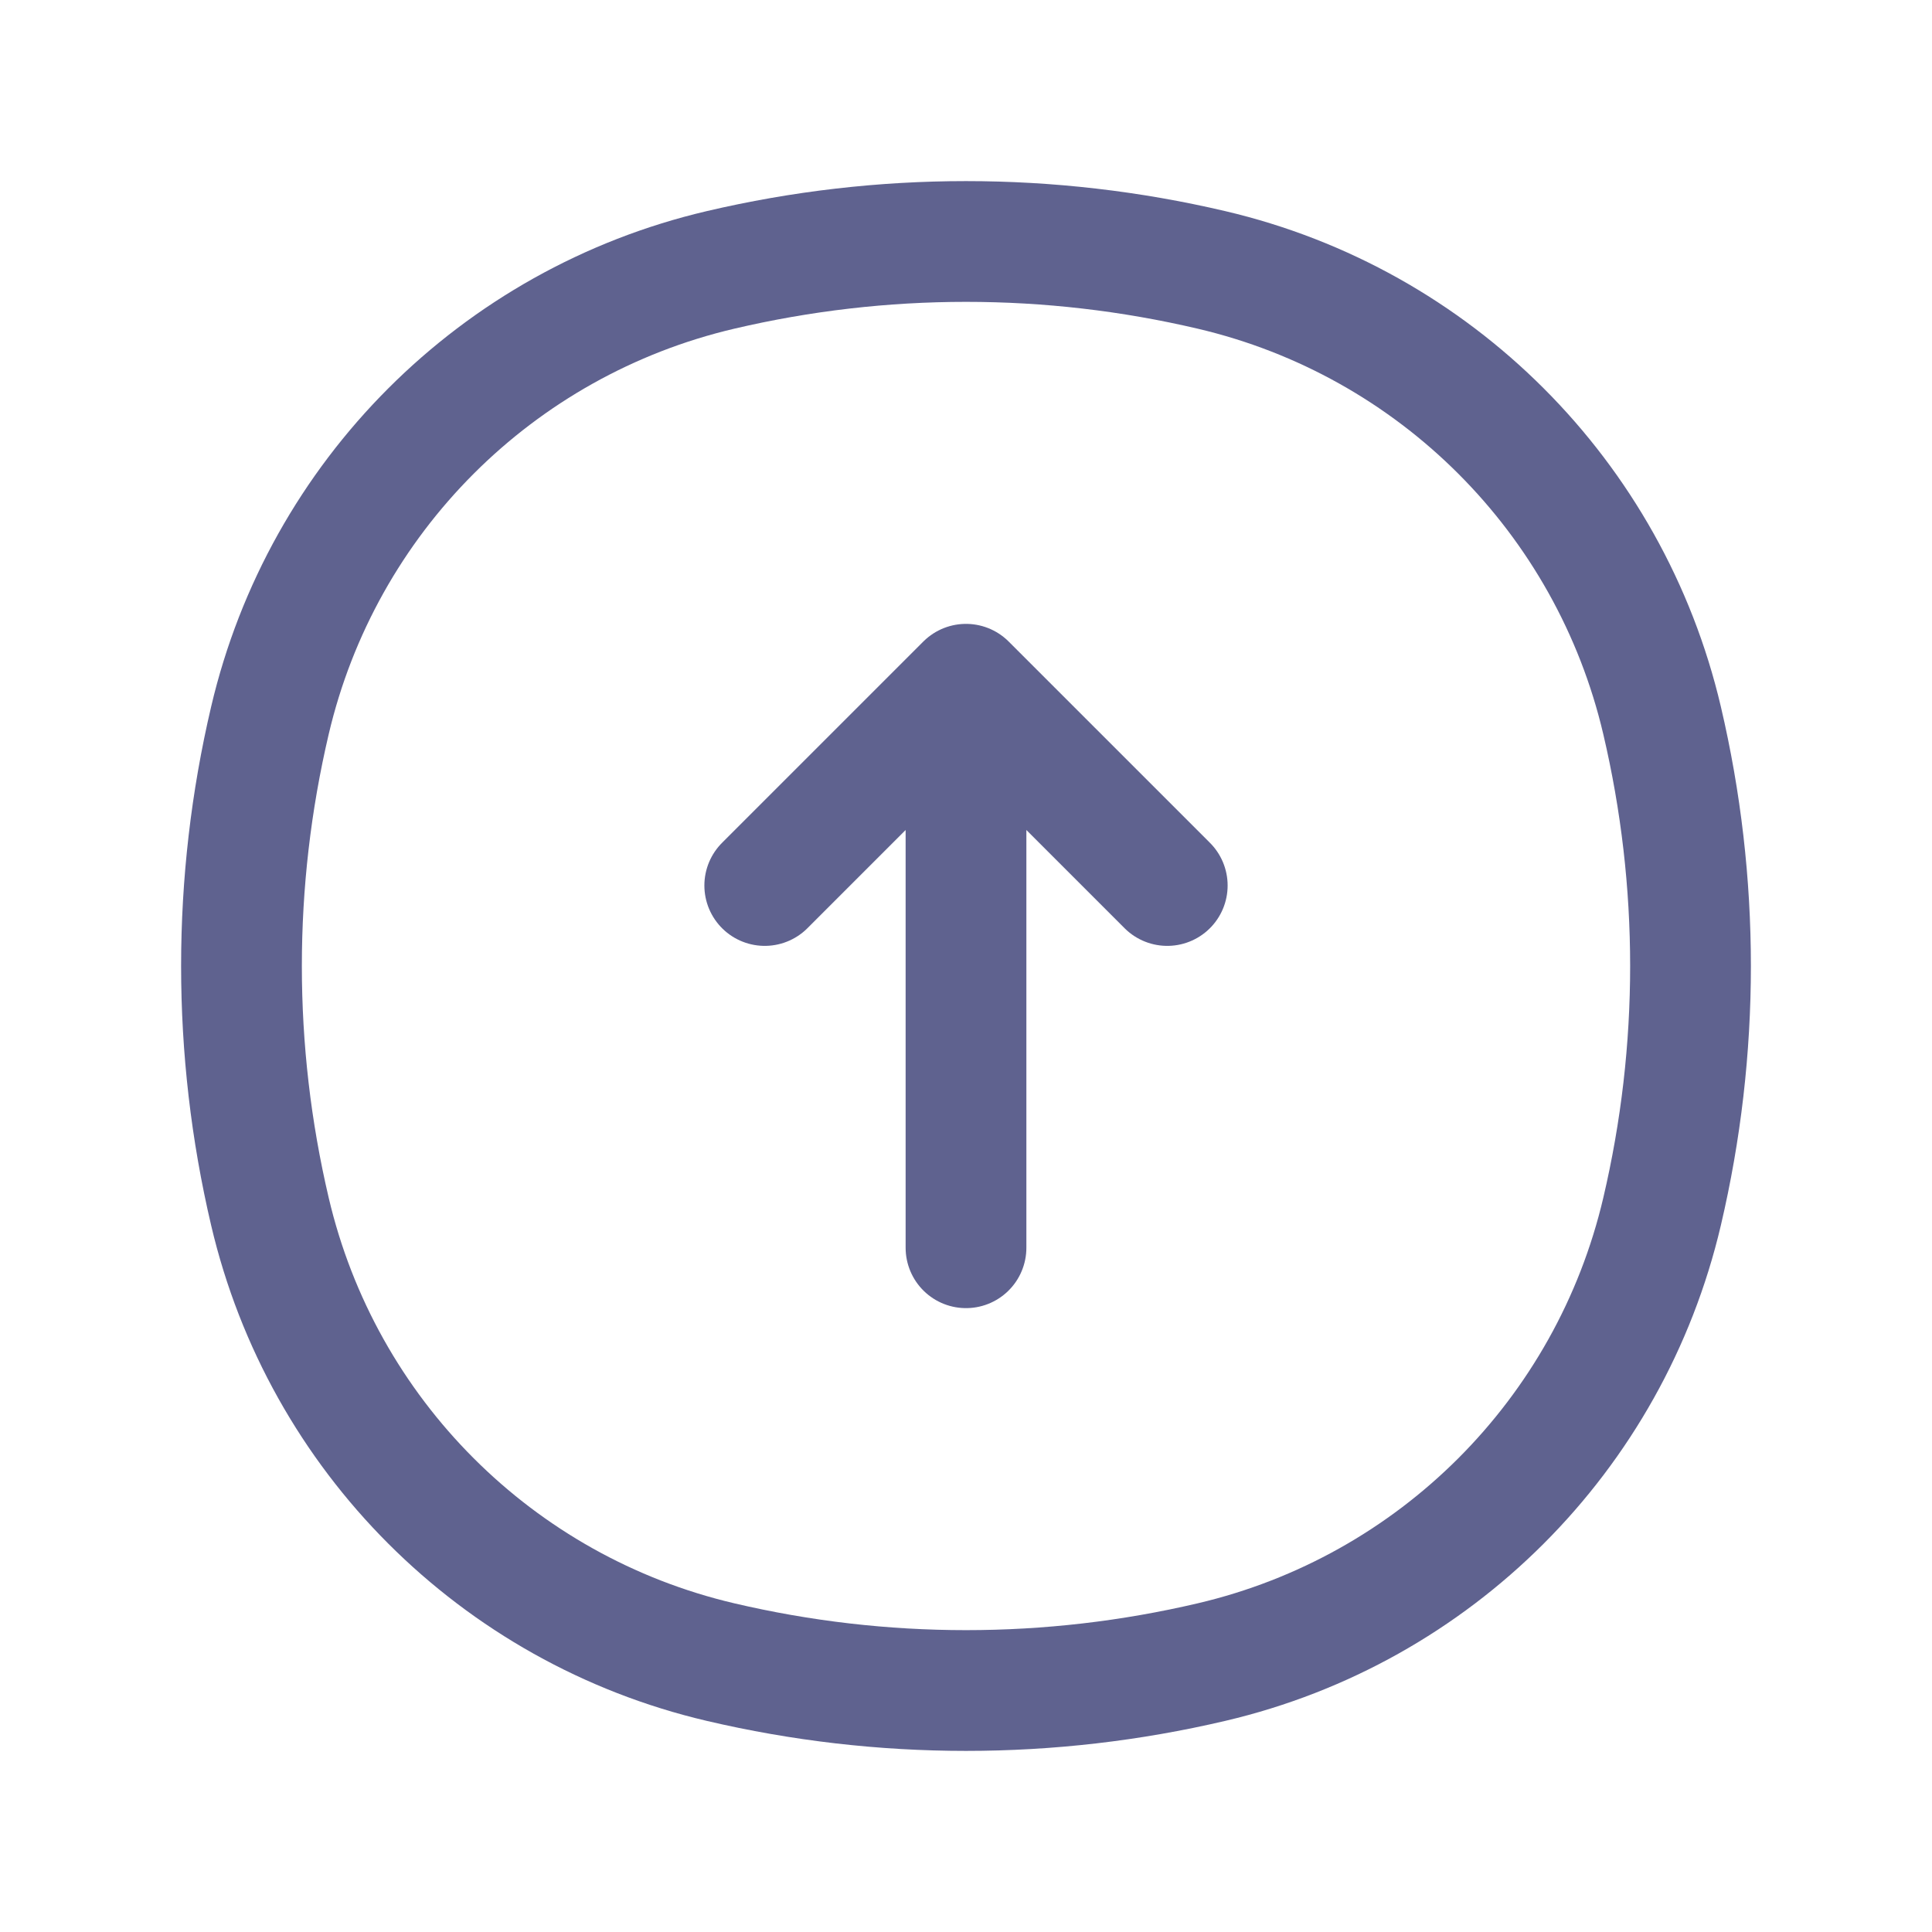
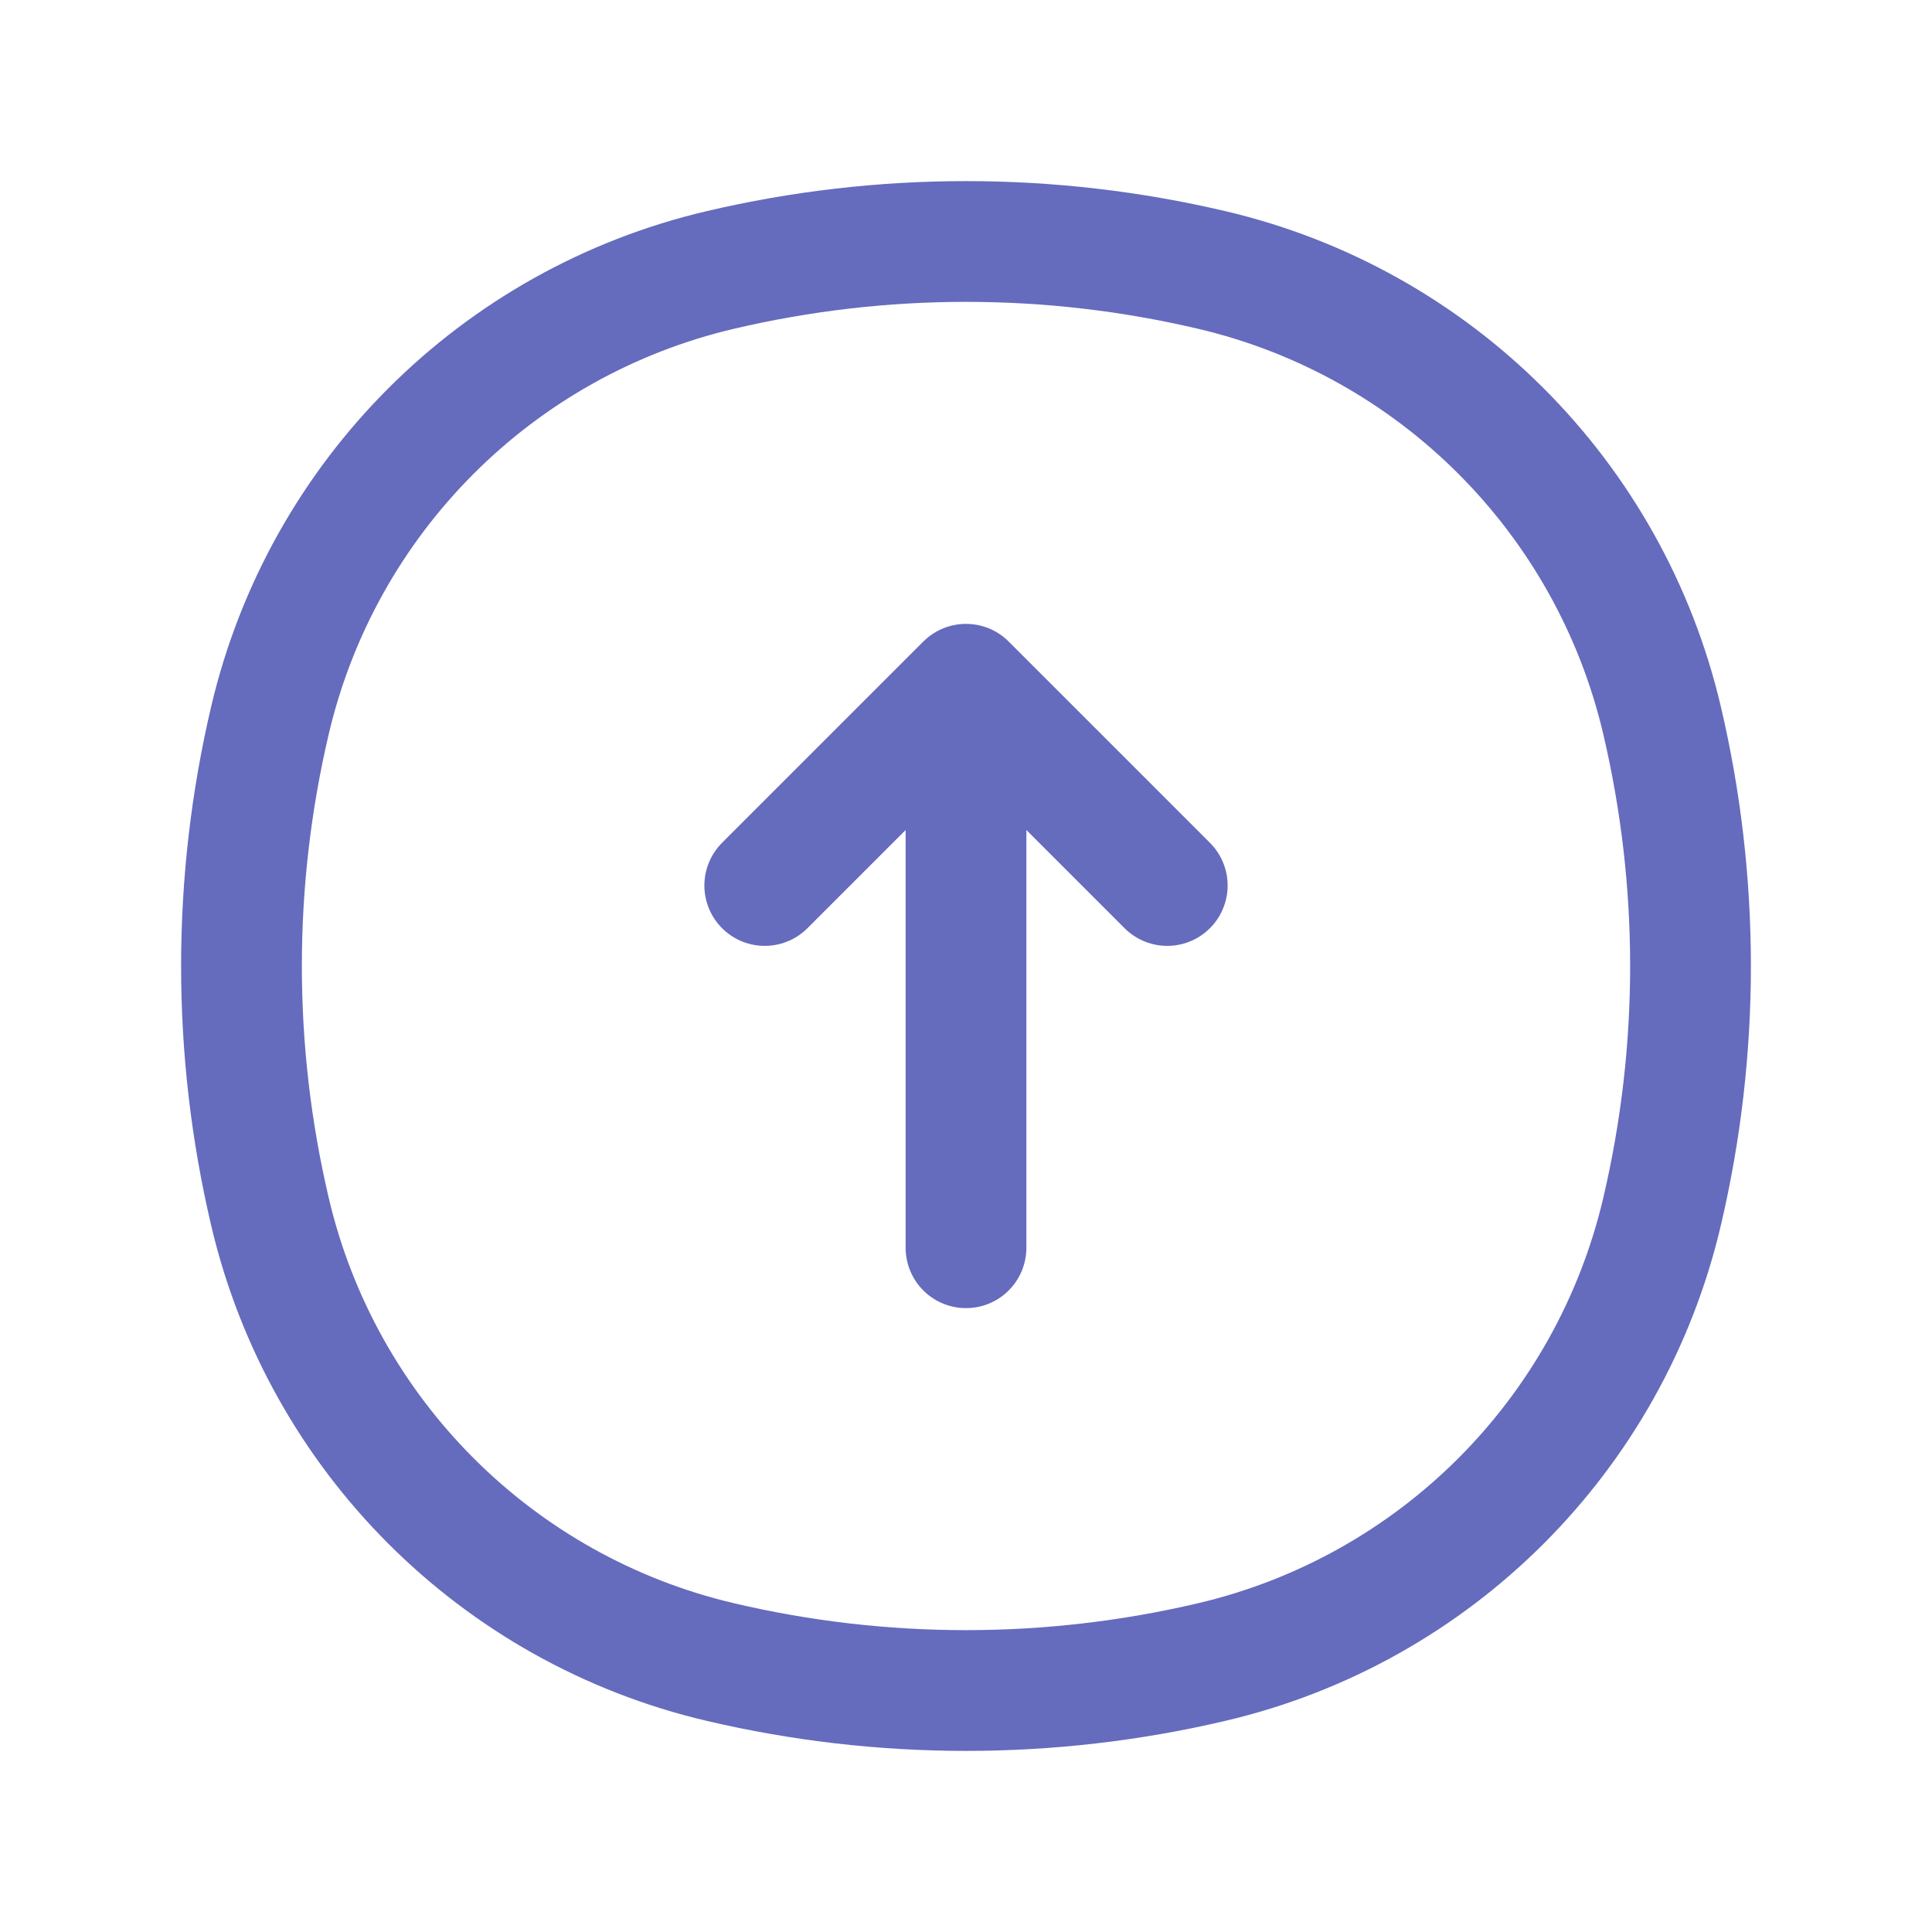
<svg xmlns="http://www.w3.org/2000/svg" width="800px" height="800px" viewBox="0 0 24 24" fill="none">
-   <path d="M3.353 8.95C4.004 6.173 6.173 4.004 8.95 3.353C10.956 2.882 13.044 2.882 15.05 3.353C17.827 4.004 19.996 6.173 20.647 8.95C21.118 10.956 21.118 13.044 20.647 15.05C19.996 17.827 17.827 19.996 15.05 20.647C13.044 21.118 10.956 21.118 8.95 20.647C6.173 19.996 4.004 17.827 3.353 15.05C2.882 13.044 2.882 10.956 3.353 8.95Z" stroke="#5f628f" stroke-width="1.5" />
-   <path d="M12 15.5L12 8.5M12 8.5L9.5 11M12 8.5L14.5 11" stroke="#5f628f" stroke-width="1.5" stroke-linecap="round" stroke-linejoin="round" />
+   <path d="M3.353 8.95C4.004 6.173 6.173 4.004 8.95 3.353C10.956 2.882 13.044 2.882 15.05 3.353C17.827 4.004 19.996 6.173 20.647 8.95C21.118 10.956 21.118 13.044 20.647 15.05C19.996 17.827 17.827 19.996 15.05 20.647C13.044 21.118 10.956 21.118 8.95 20.647C6.173 19.996 4.004 17.827 3.353 15.05C2.882 13.044 2.882 10.956 3.353 8.95Z" stroke="#656bbd" stroke-width="1.5" />
+   <path d="M12 15.5L12 8.5M12 8.5L9.5 11M12 8.5L14.5 11" stroke="#656bbd" stroke-width="1.5" stroke-linecap="round" stroke-linejoin="round" />
</svg>
